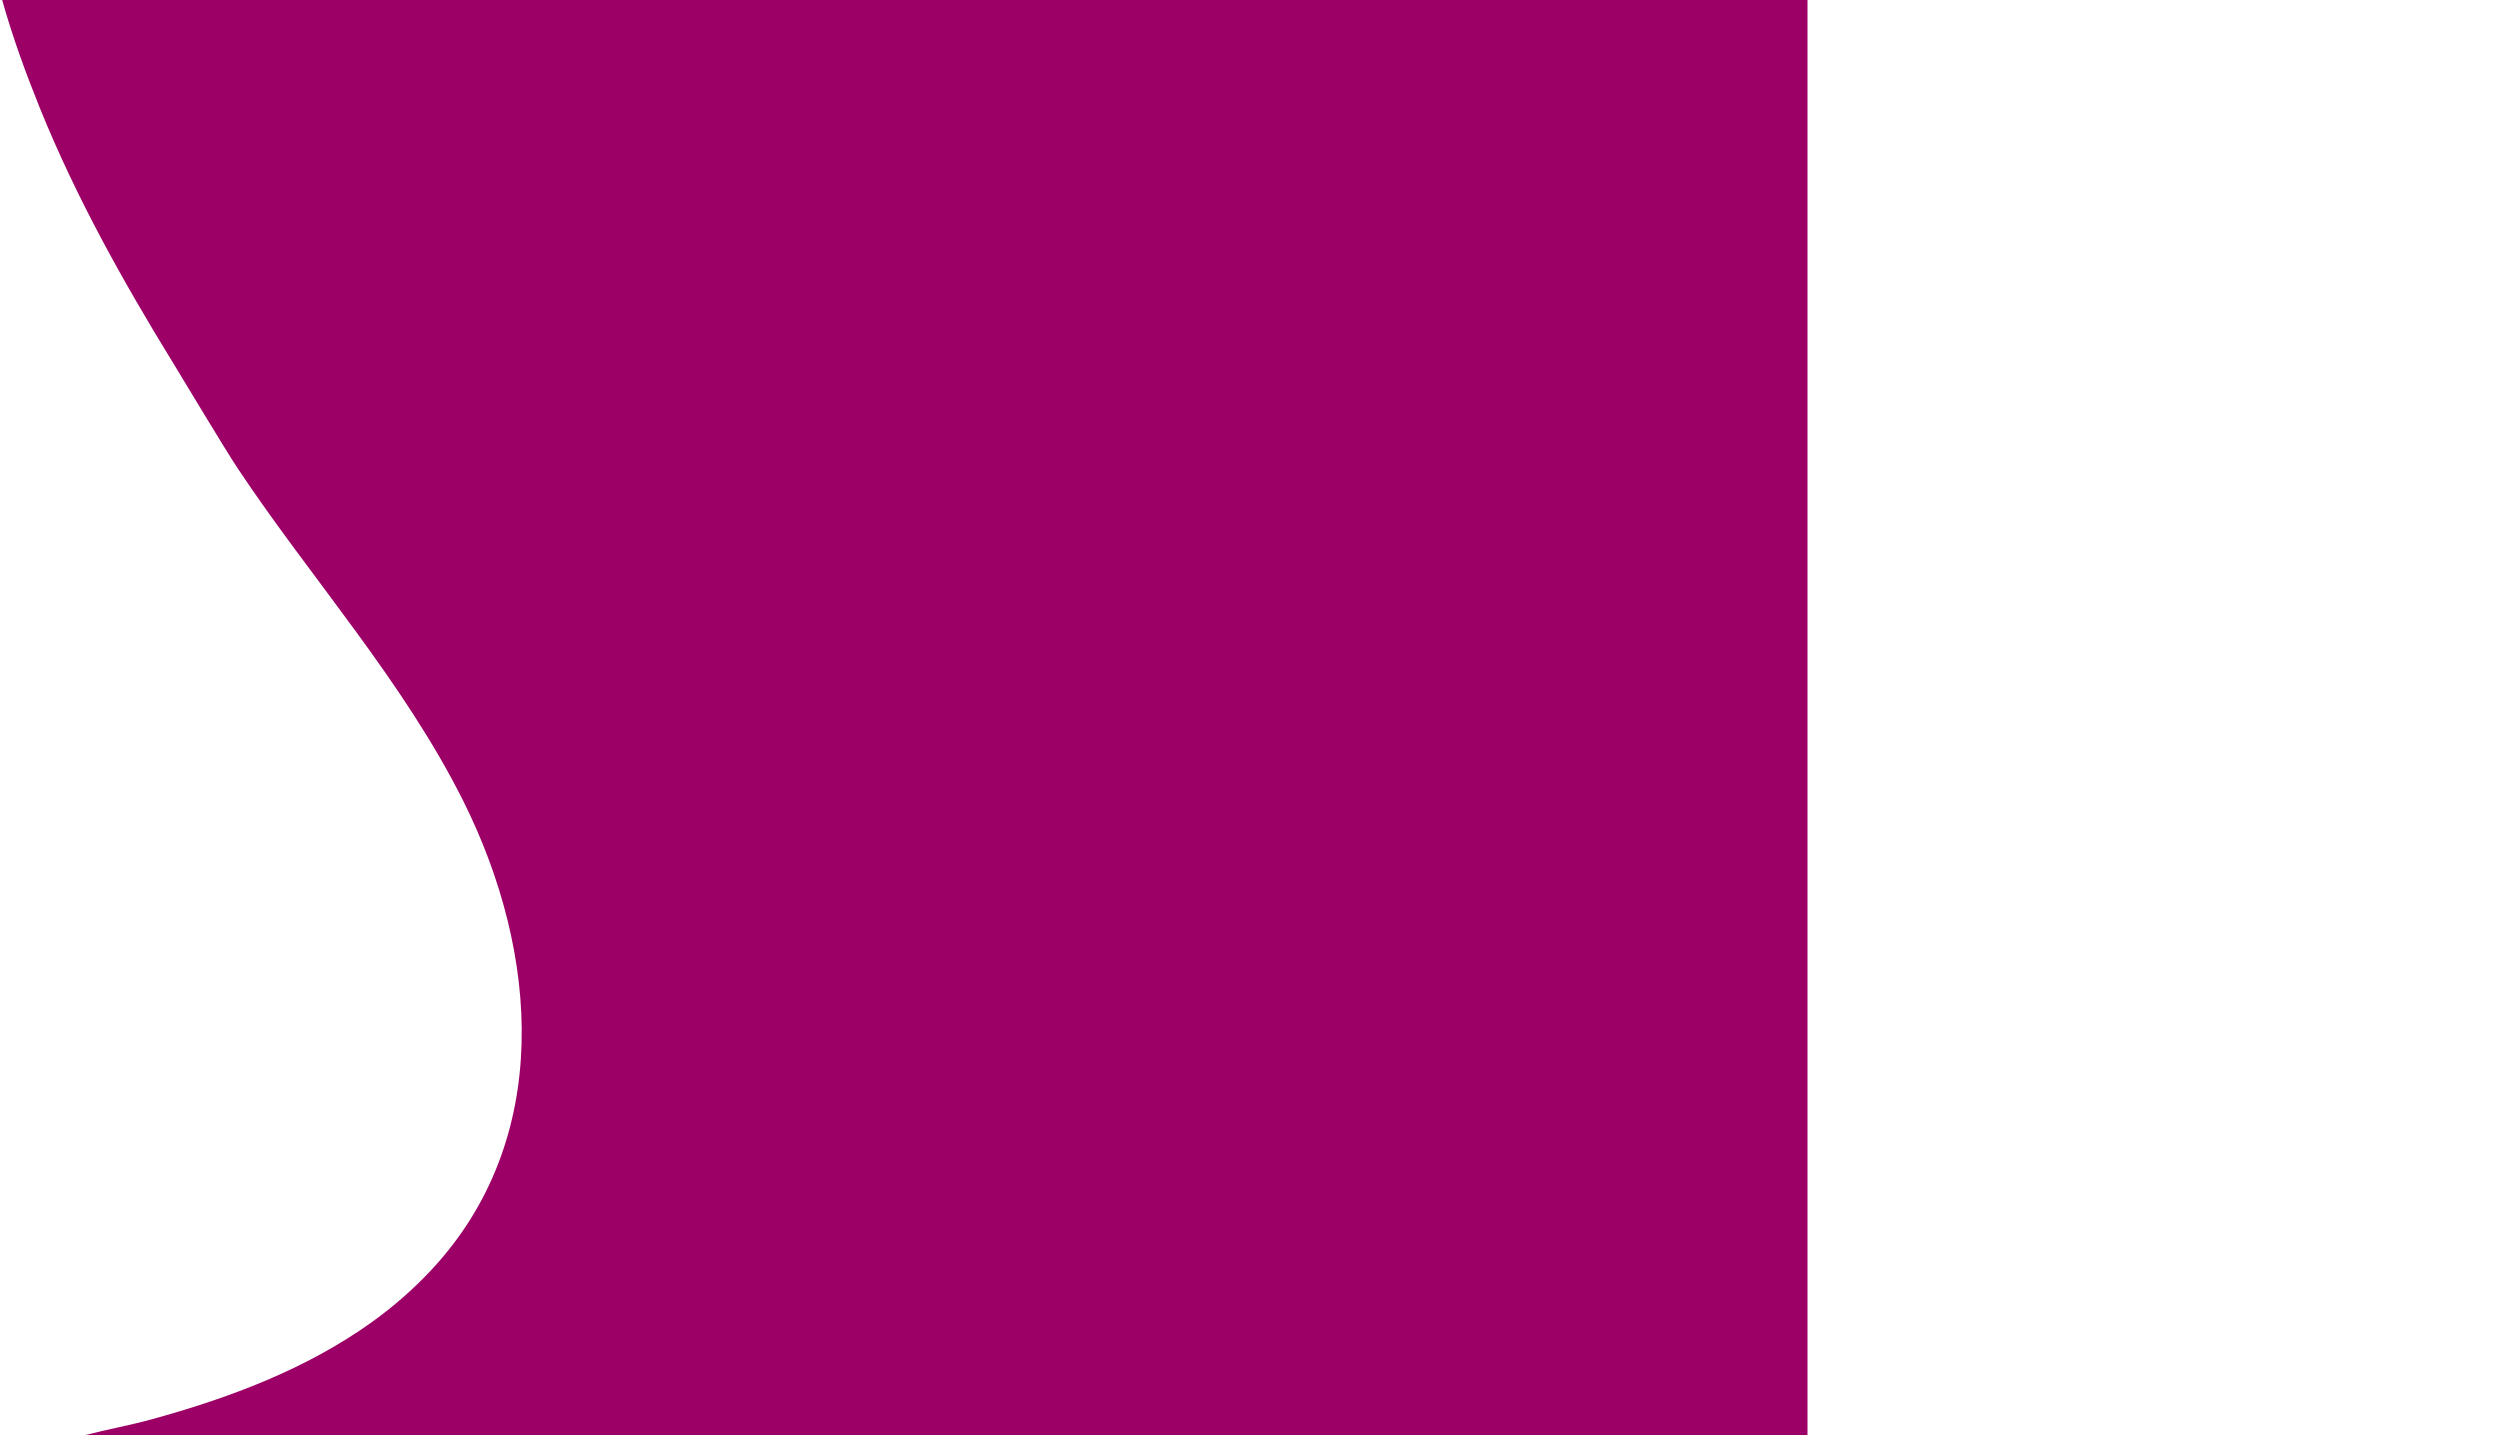
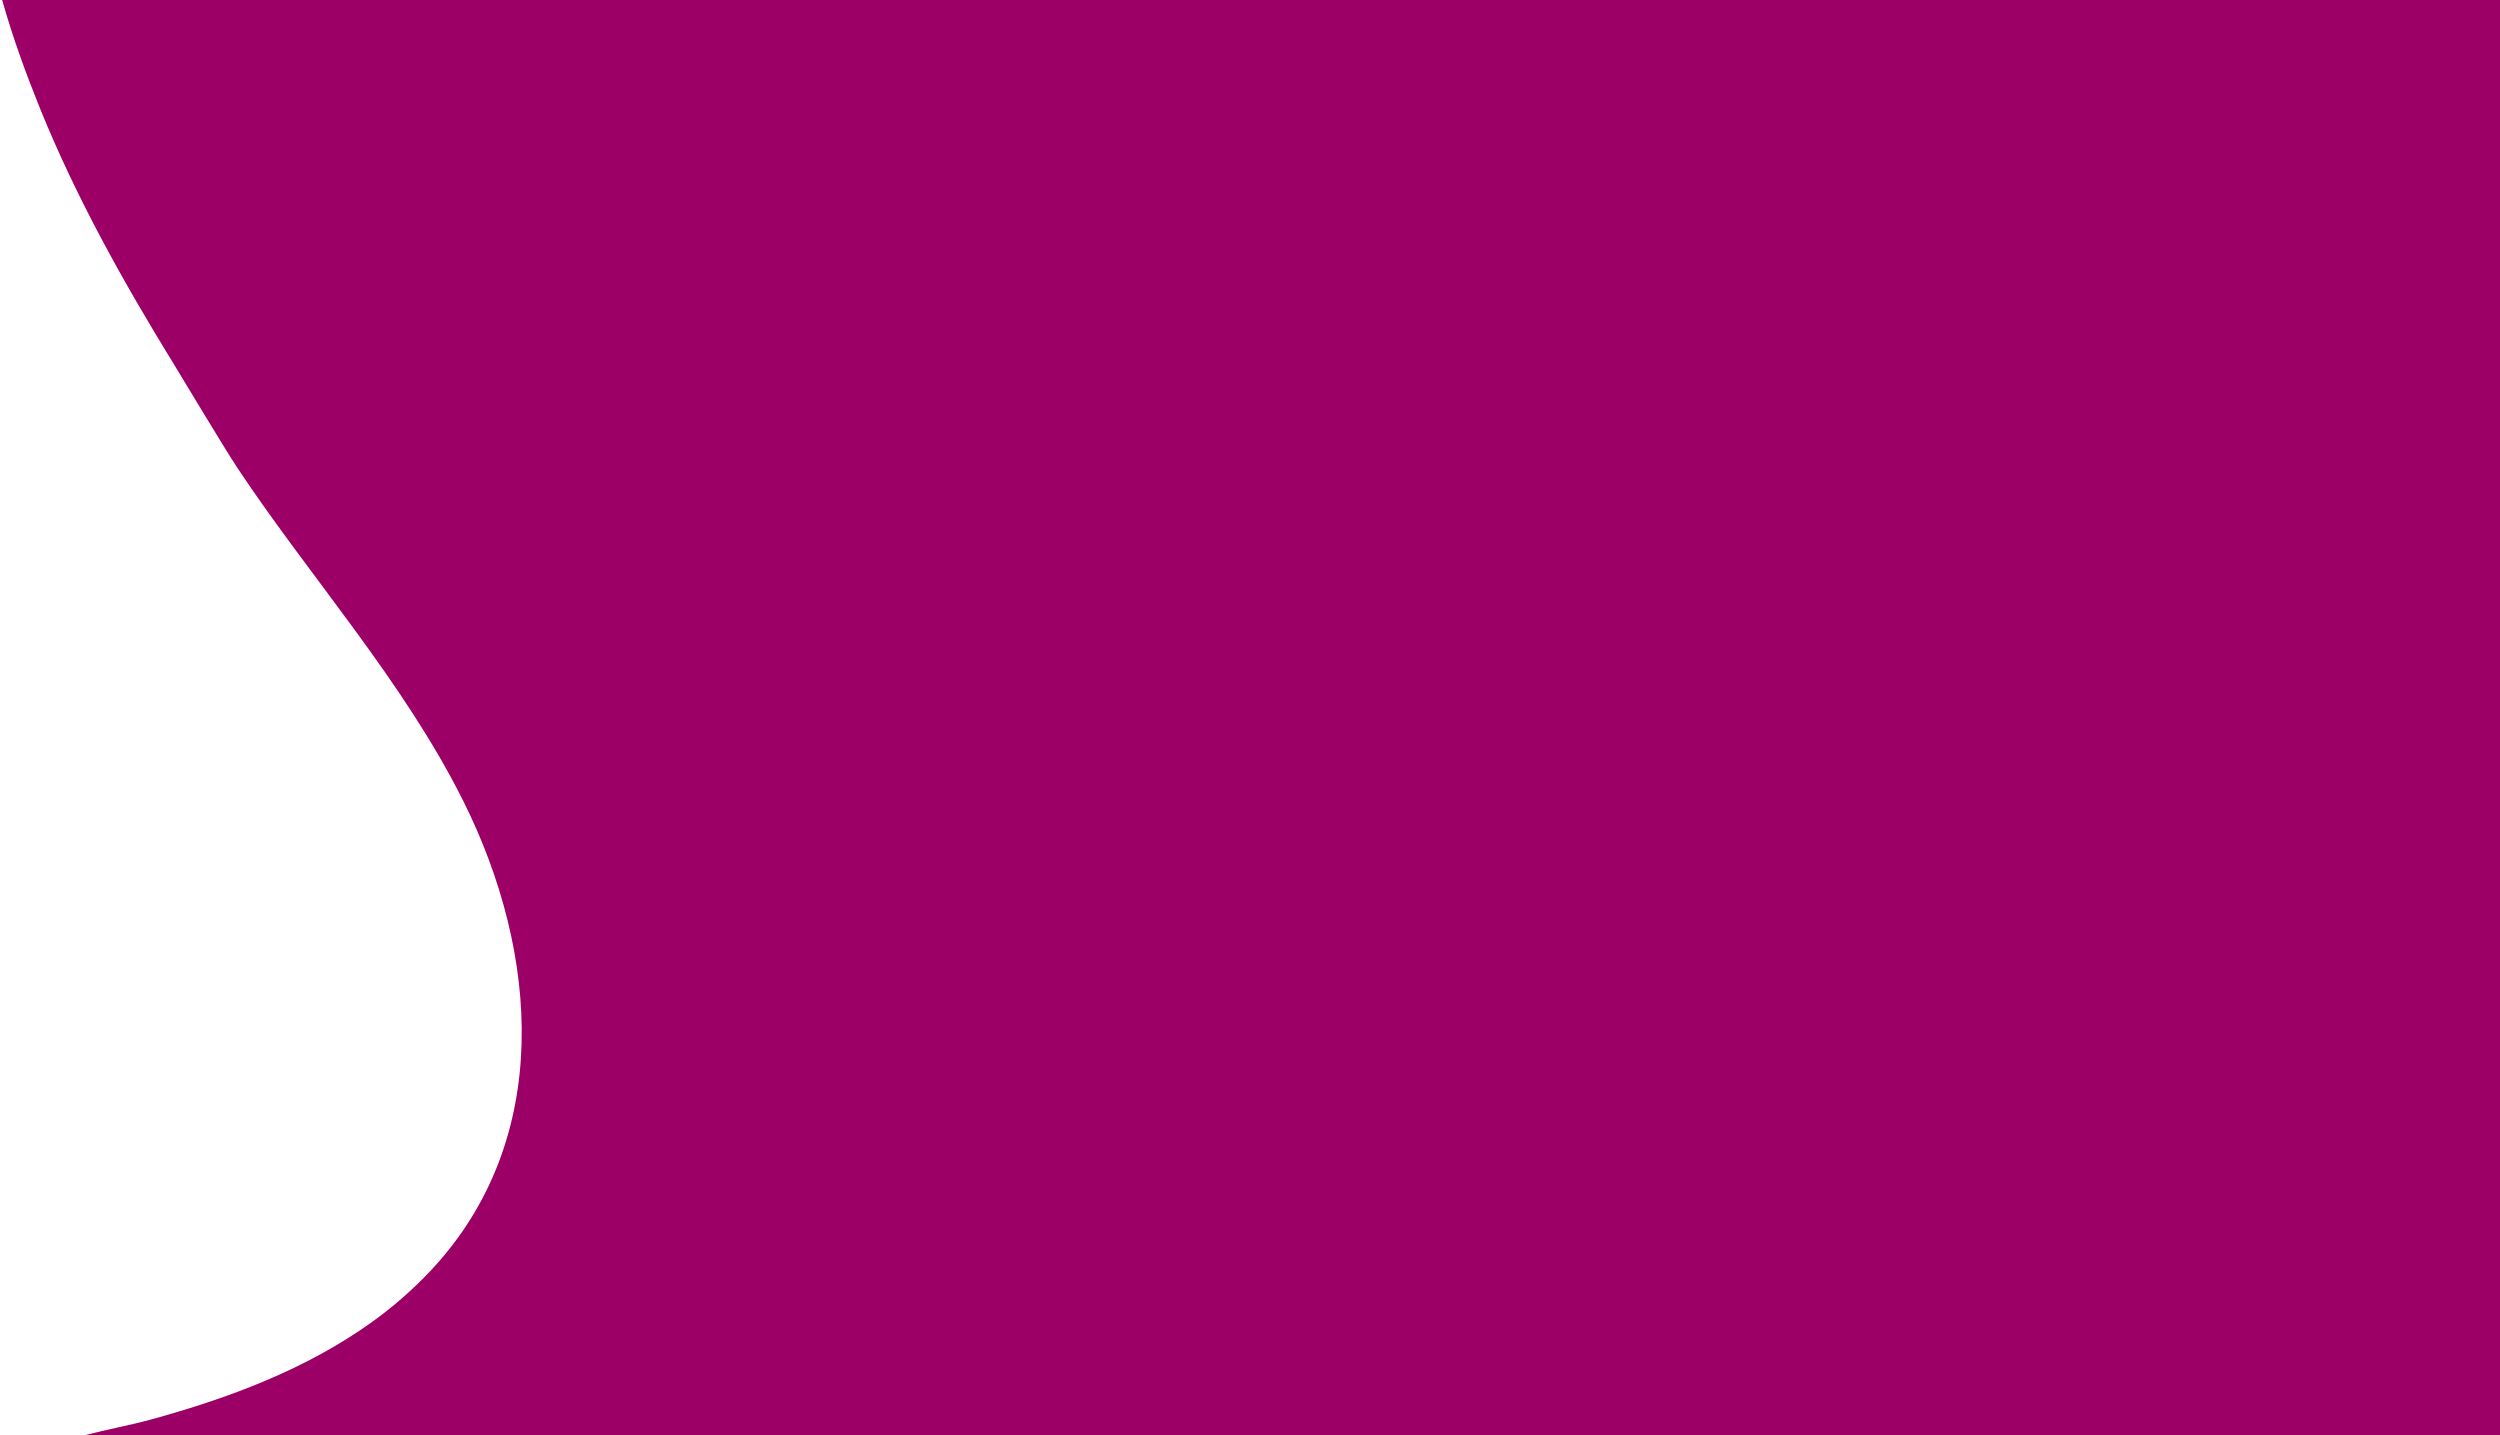
<svg xmlns="http://www.w3.org/2000/svg" fill="none" viewBox="0 0 1000 574">
-   <path fill="#9C0067" d="M.867 0c4.216 15.032 9.604 29.674 15.14 43.373C30.34 78.77 49.021 112.243 68.97 144.732c6.061 9.874 20.232 33.715 26.347 42.969 28.771 43.238 66.15 84.859 90.099 132.906 30.226 60.627 36.031 135.169-13.052 187.553a161.496 161.496 0 0 1-23.519 20.609c-26.4 18.965-57.26 30.468-88.401 39.021-8.513 2.344-17.47 3.934-26.159 6.197H723V0H.867Z" />
+   <path fill="#9C0067" d="M 0.867 0 c 4.216 15.032 9.604 29.674 15.14 43.373 C 30.34 78.77 49.021 112.243 68.97 144.732 c 6.061 9.874 20.232 33.715 26.347 42.969 c 28.771 43.238 66.15 84.859 90.099 132.906 c 30.226 60.627 36.031 135.169 -13.052 187.553 a 161.496 161.496 0 0 1 -23.519 20.609 c -26.4 18.965 -57.26 30.468 -88.401 39.021 c -8.513 2.344 -17.47 3.934 -26.159 6.197 H 1000 V 0 H 0.867 Z" />
</svg>
